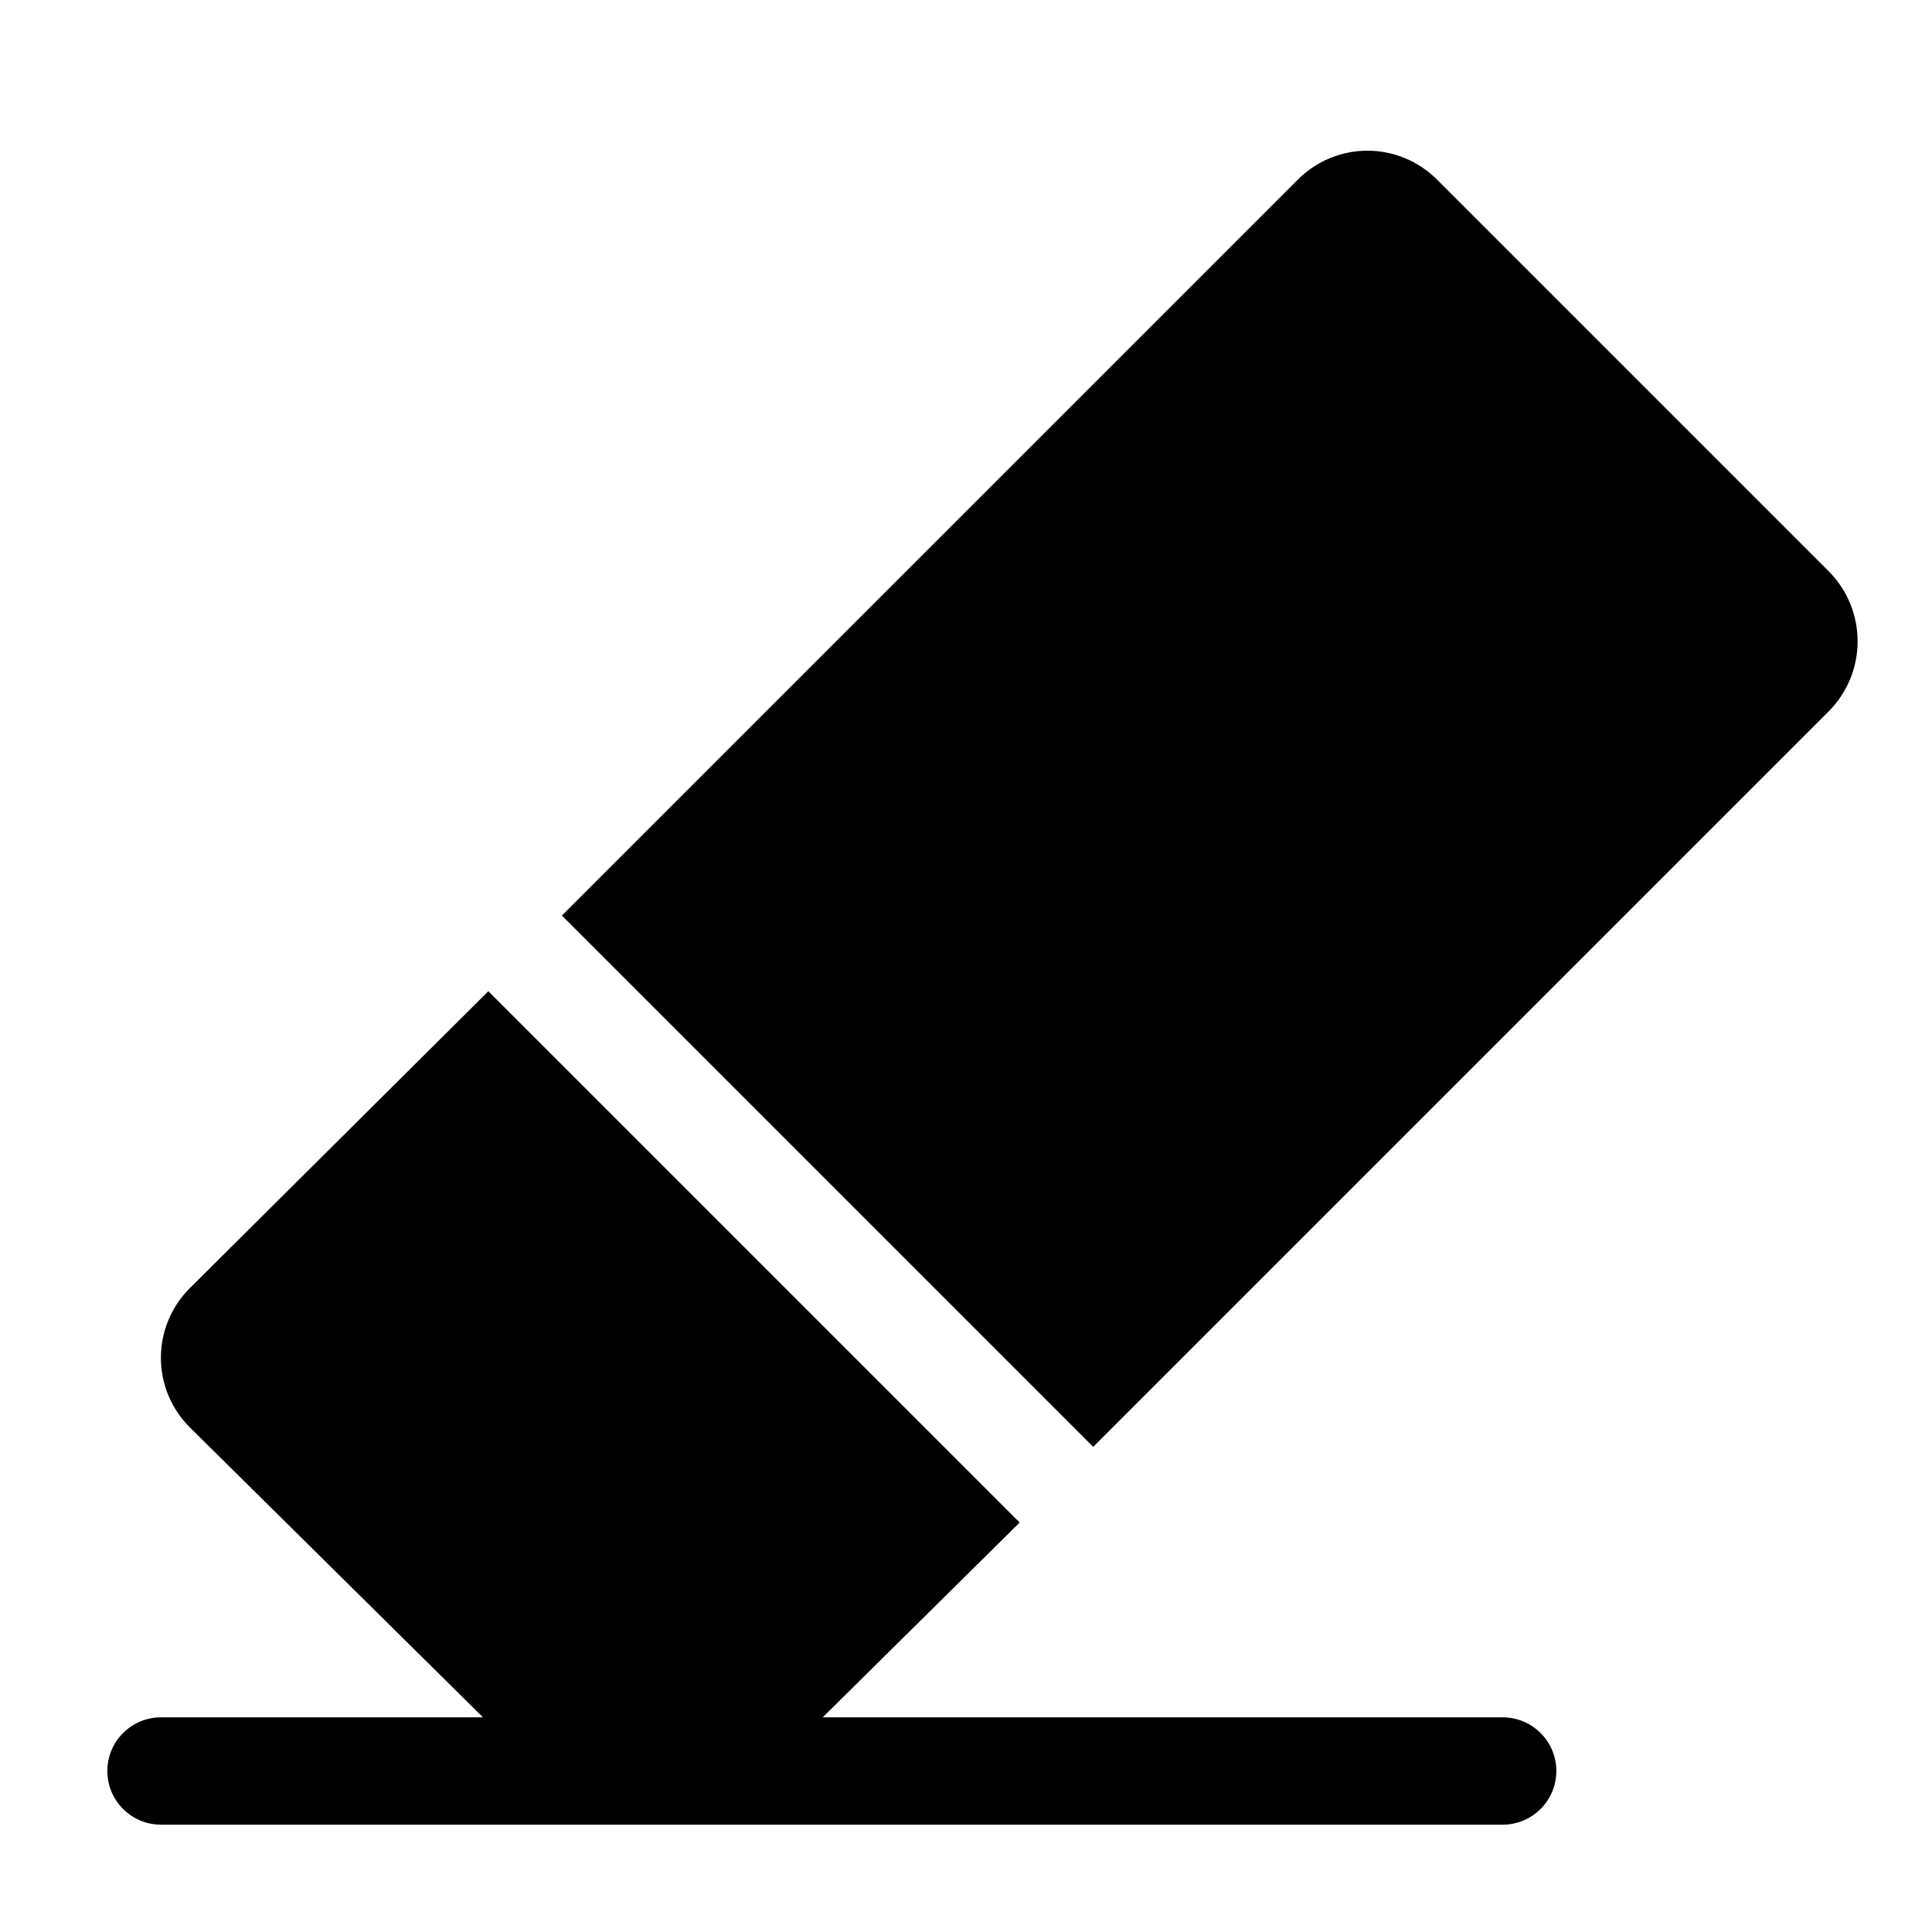
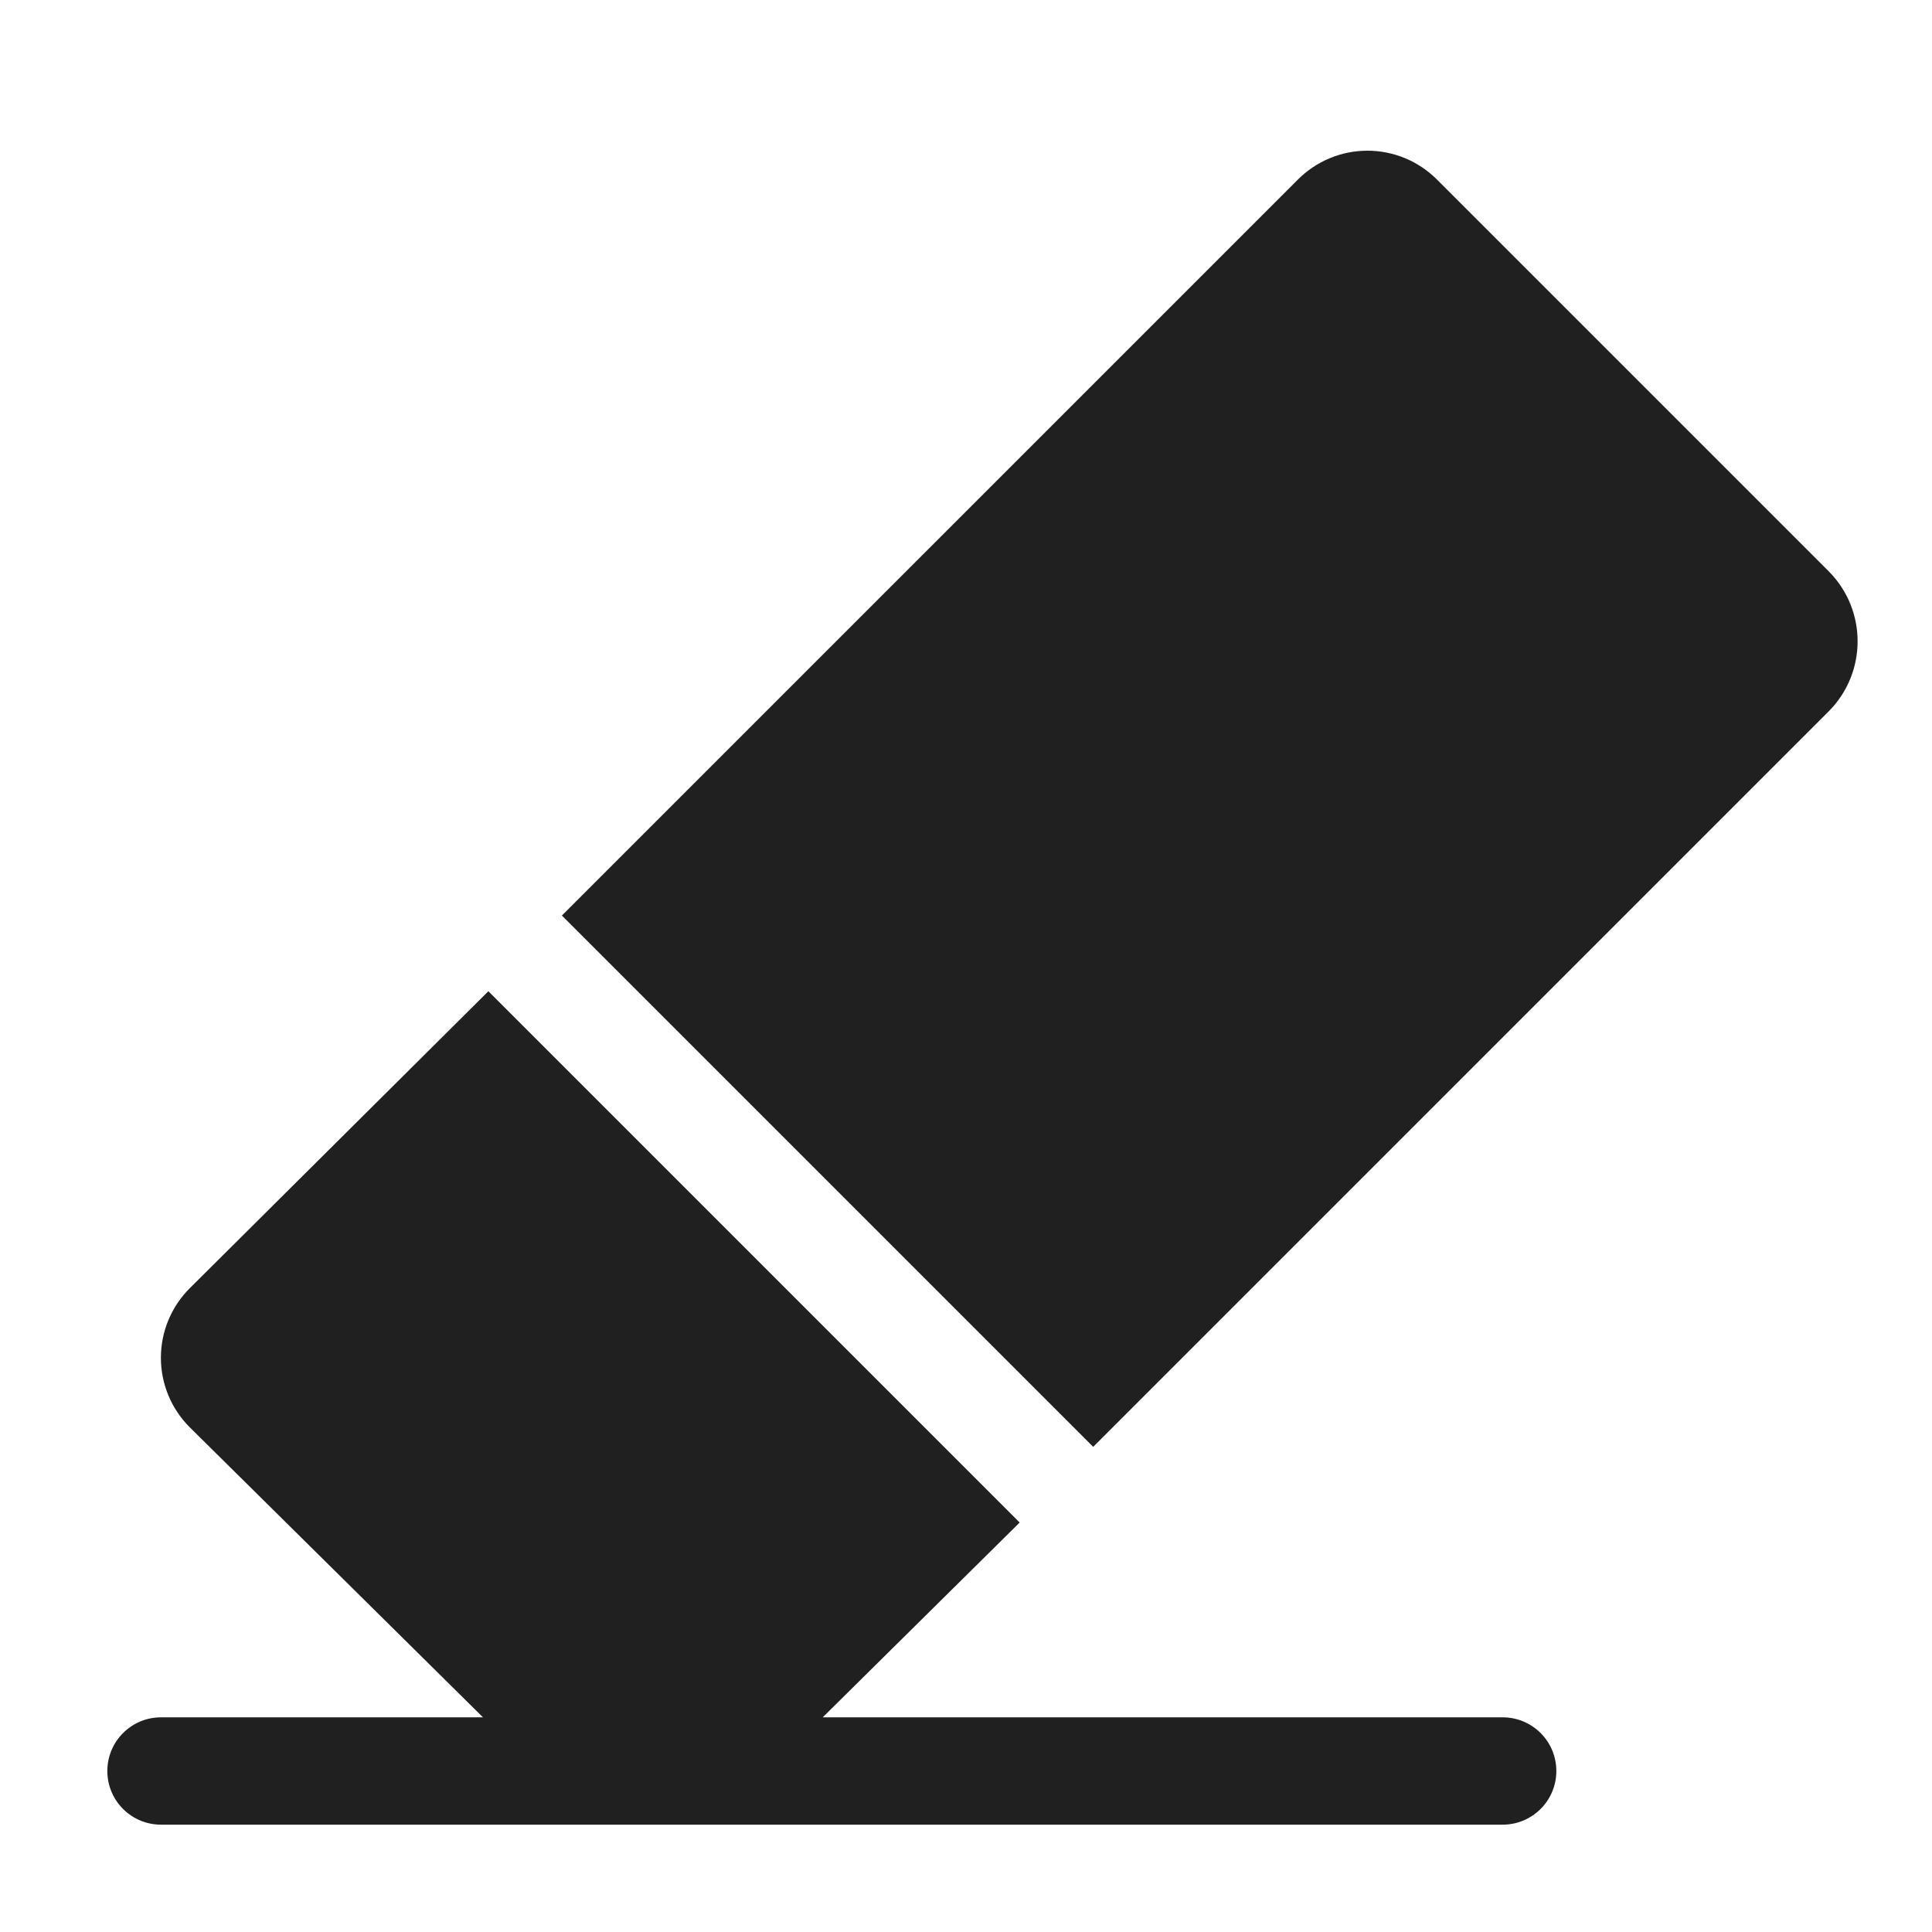
<svg xmlns="http://www.w3.org/2000/svg" version="1.1" width="36" height="36" viewBox="0 0 36 36" preserveAspectRatio="xMidYMid meet">
-   <path d="M28,32H15.33L19,28.37l-9.9-9.9L3.54,24a1.83,1.83,0,0,0,0,2.6L9,32H3a1,1,0,0,0,0,2H28a1,1,0,0,0,0-2Z" class="clr-i-solid clr-i-solid-path-1" />
-   <path d="M34.08,10.65l-7.3-7.3a1.83,1.83,0,0,0-2.6,0L10.47,17.06l9.9,9.9L34.08,13.25A1.85,1.85,0,0,0,34.08,10.65Z" class="clr-i-solid clr-i-solid-path-2" />
+   <path d="M28,32H15.33L19,28.37l-9.9-9.9L3.54,24a1.83,1.83,0,0,0,0,2.6L9,32H3a1,1,0,0,0,0,2H28a1,1,0,0,0,0-2Z" class="clr-i-solid clr-i-solid-path-1" style="fill: #202020;" />
+   <path d="M34.08,10.65l-7.3-7.3a1.83,1.83,0,0,0-2.6,0L10.47,17.06l9.9,9.9L34.08,13.25A1.85,1.85,0,0,0,34.08,10.65Z" class="clr-i-solid clr-i-solid-path-2" style="fill: #202020;" />
  <rect x="0" y="0" width="36" height="36" fill-opacity="0" />
</svg>
